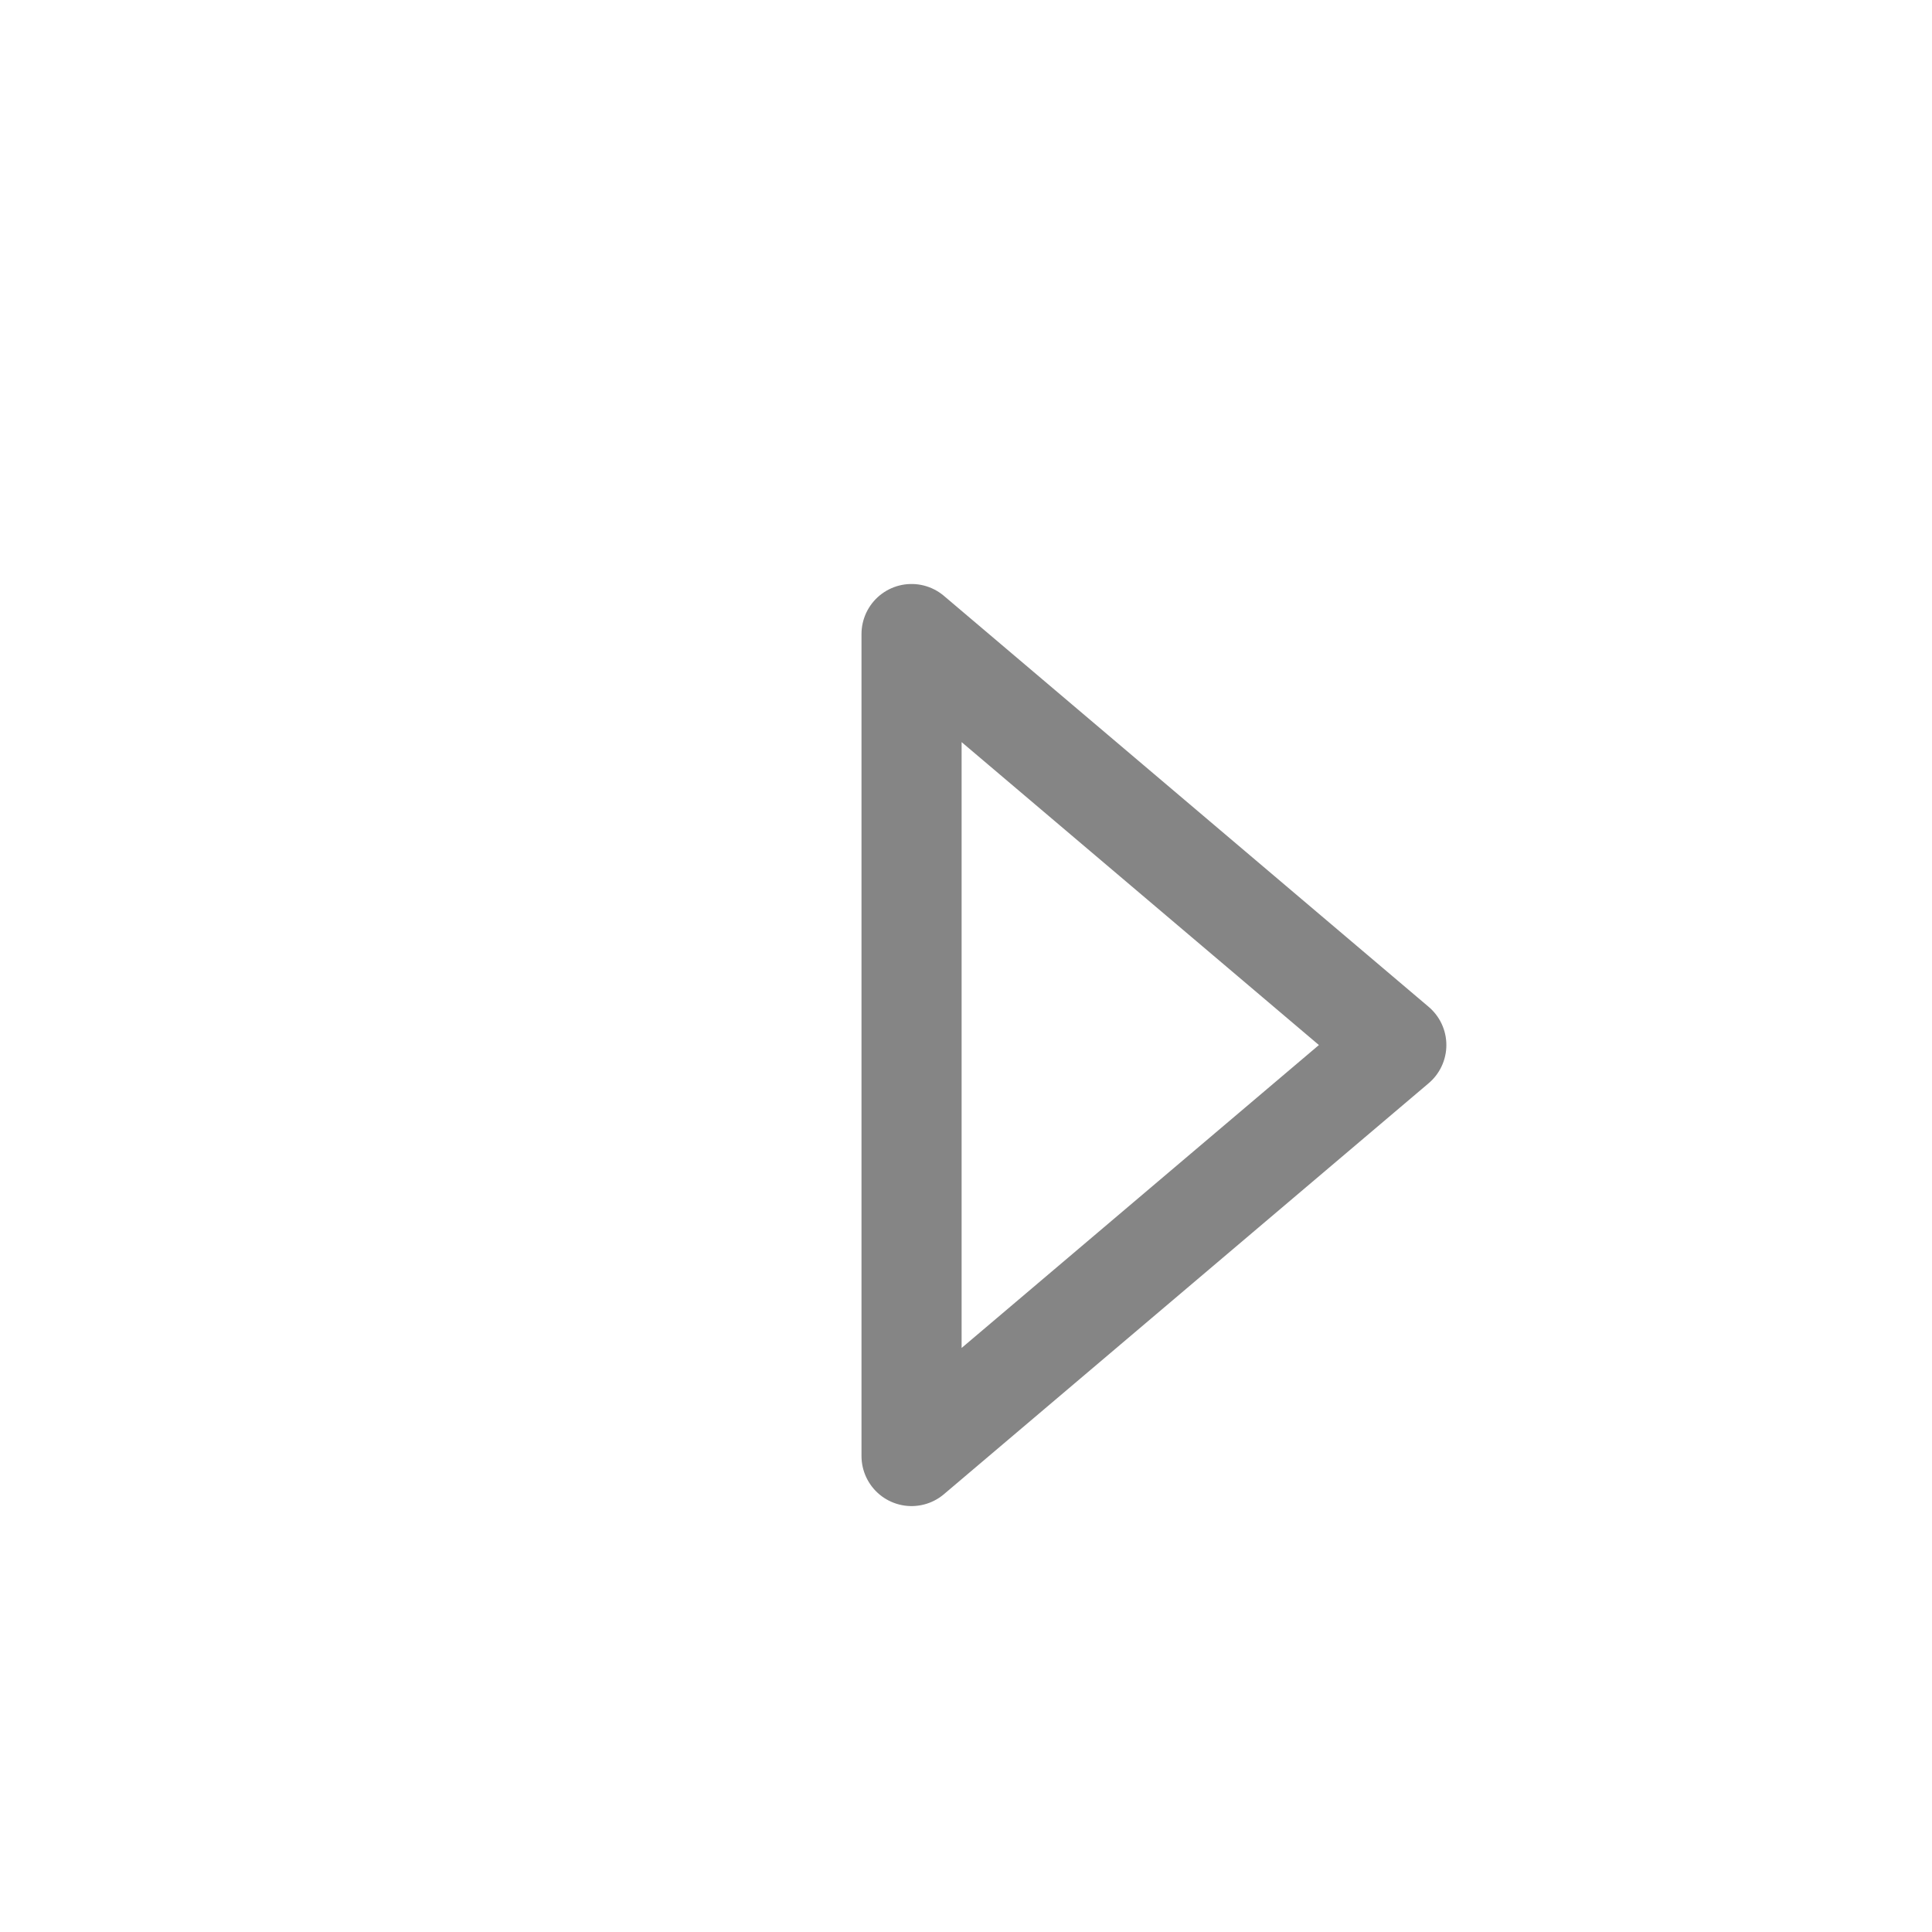
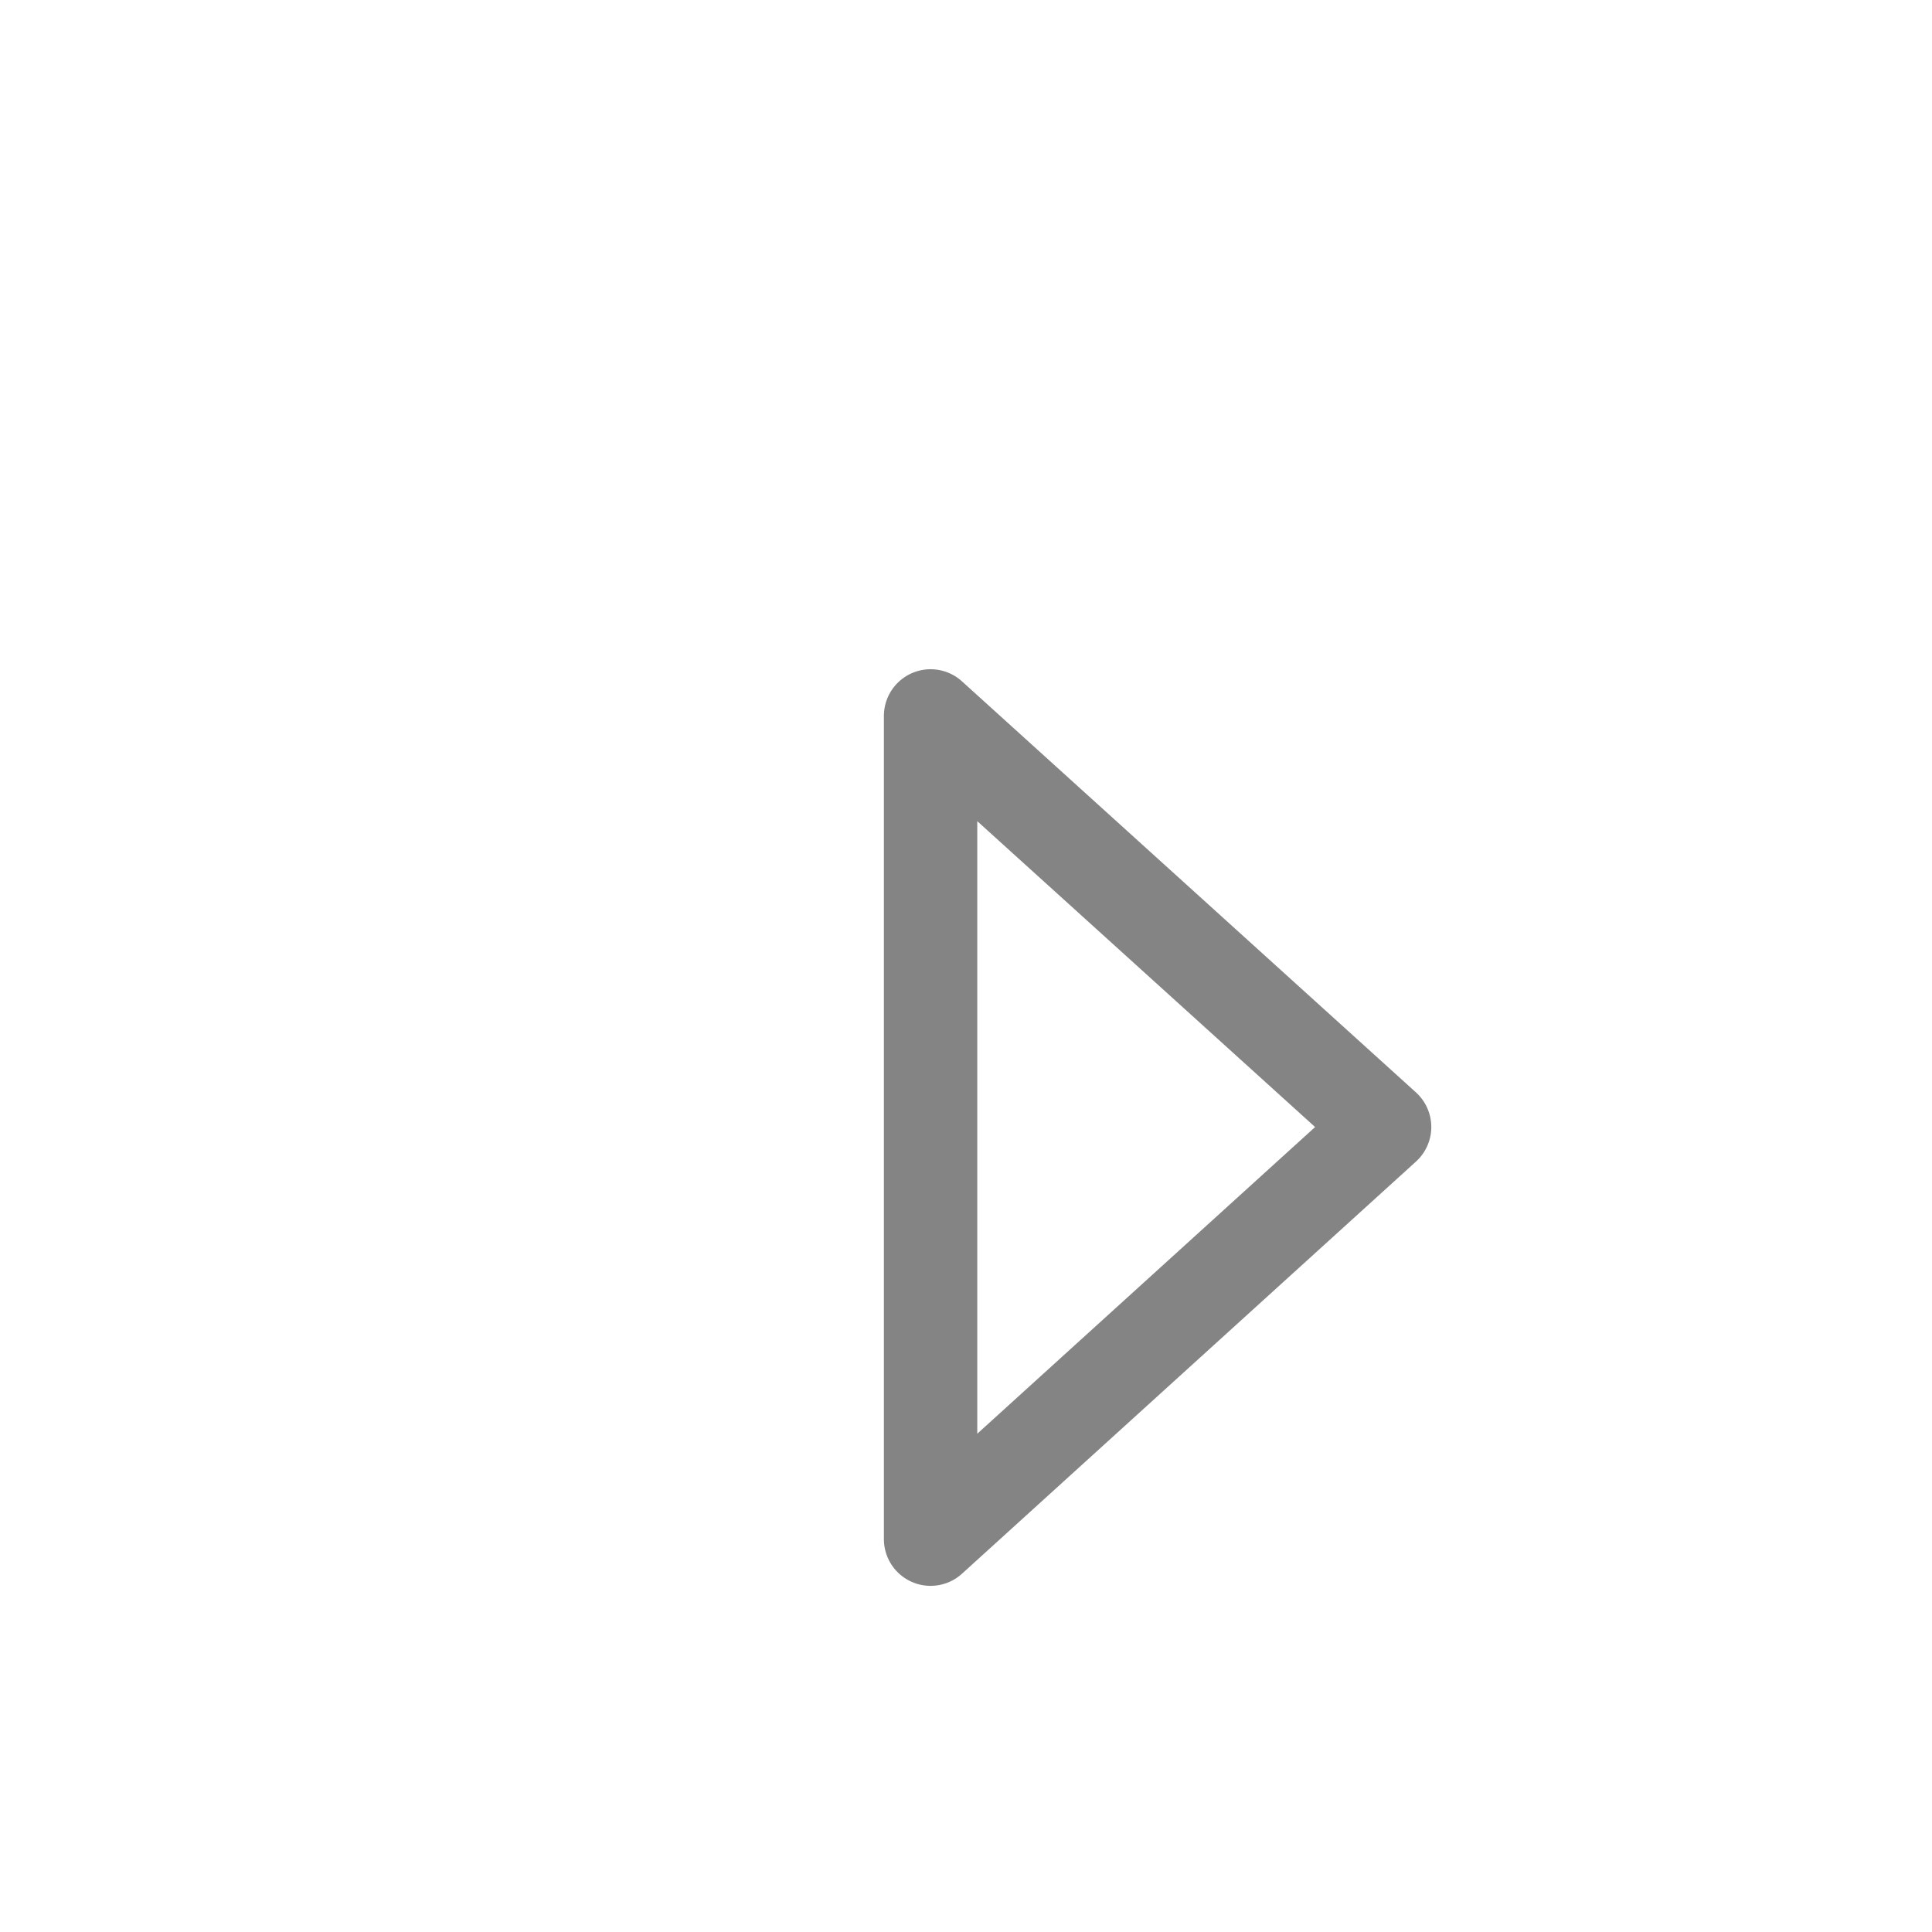
- <svg xmlns="http://www.w3.org/2000/svg" width="11" height="11" viewBox="0 0 11 11">
-   <path d="M4.65 1.6v7.8l4.6-3.9z" transform="translate(2.4 2.65) scale(.6)" fill="none" stroke="#858585" stroke-width=".95" stroke-linejoin="round" />
+ <svg xmlns="http://www.w3.org/2000/svg" width="18" height="18" viewBox="0 0 18 18">
+   <path d="M8.67 6.67V14.34L12.9 10.5Z" fill="none" stroke="#848484" stroke-width="0.87" stroke-linejoin="round" />
</svg>
